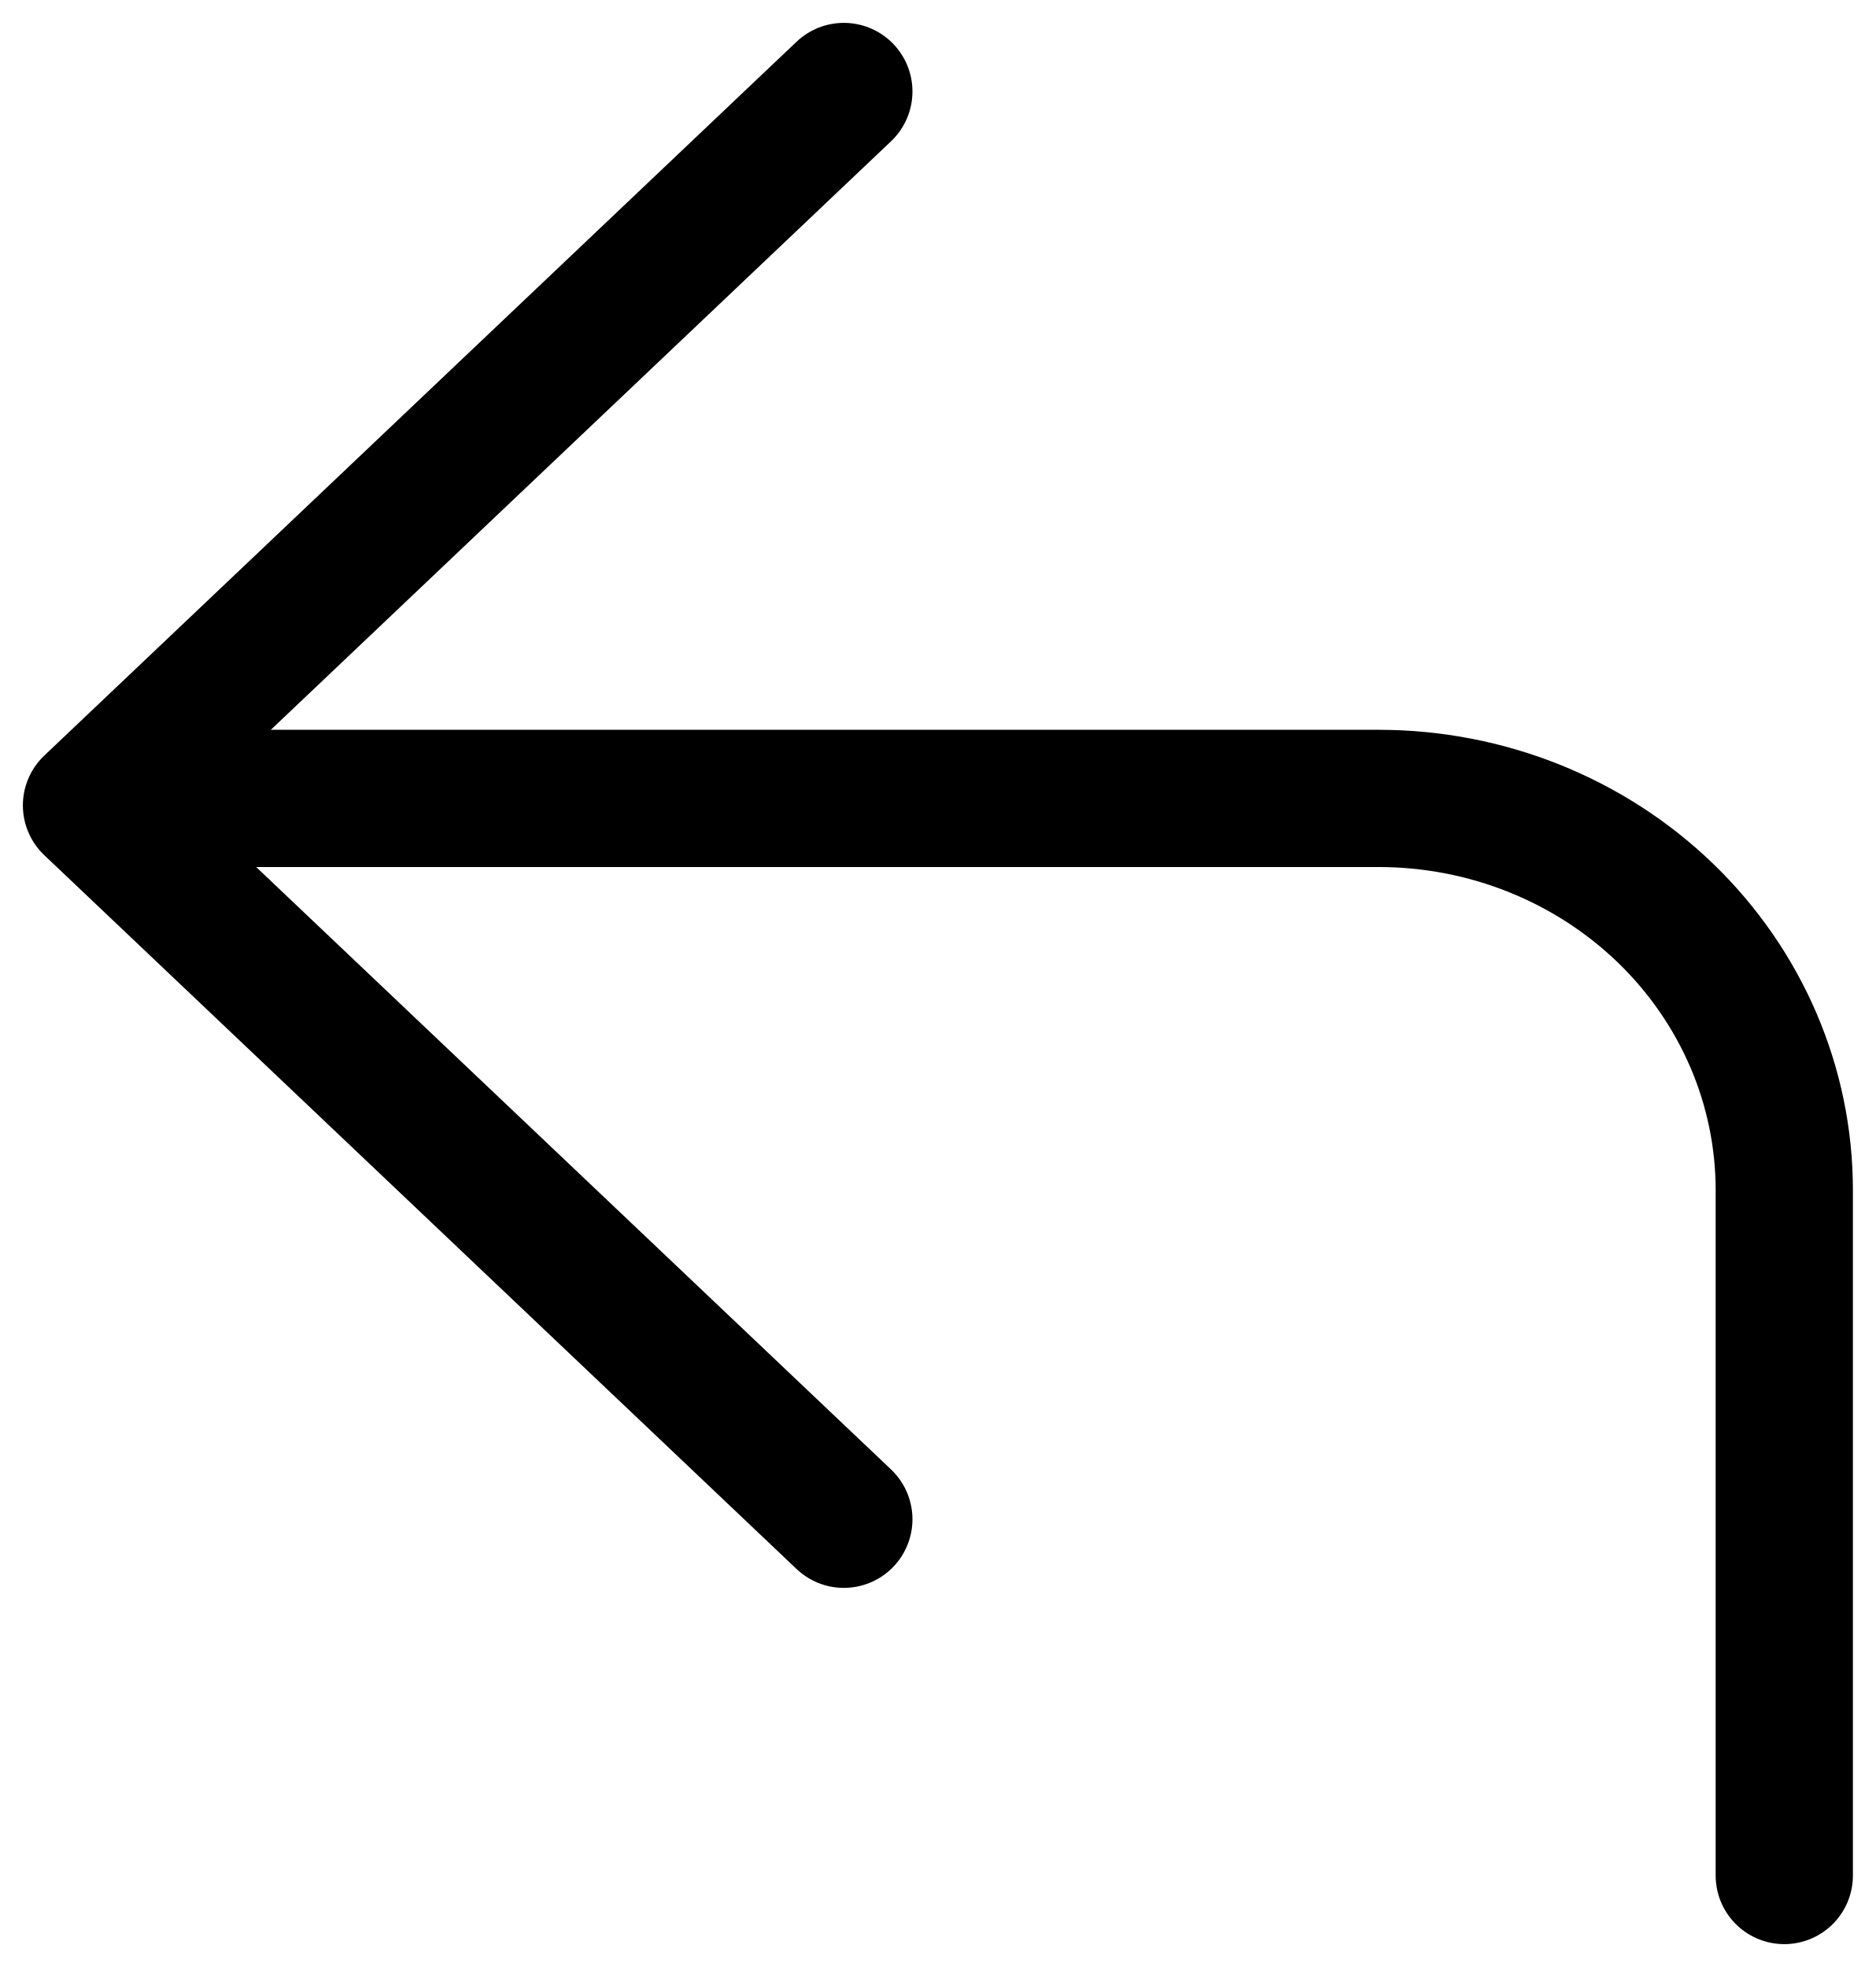
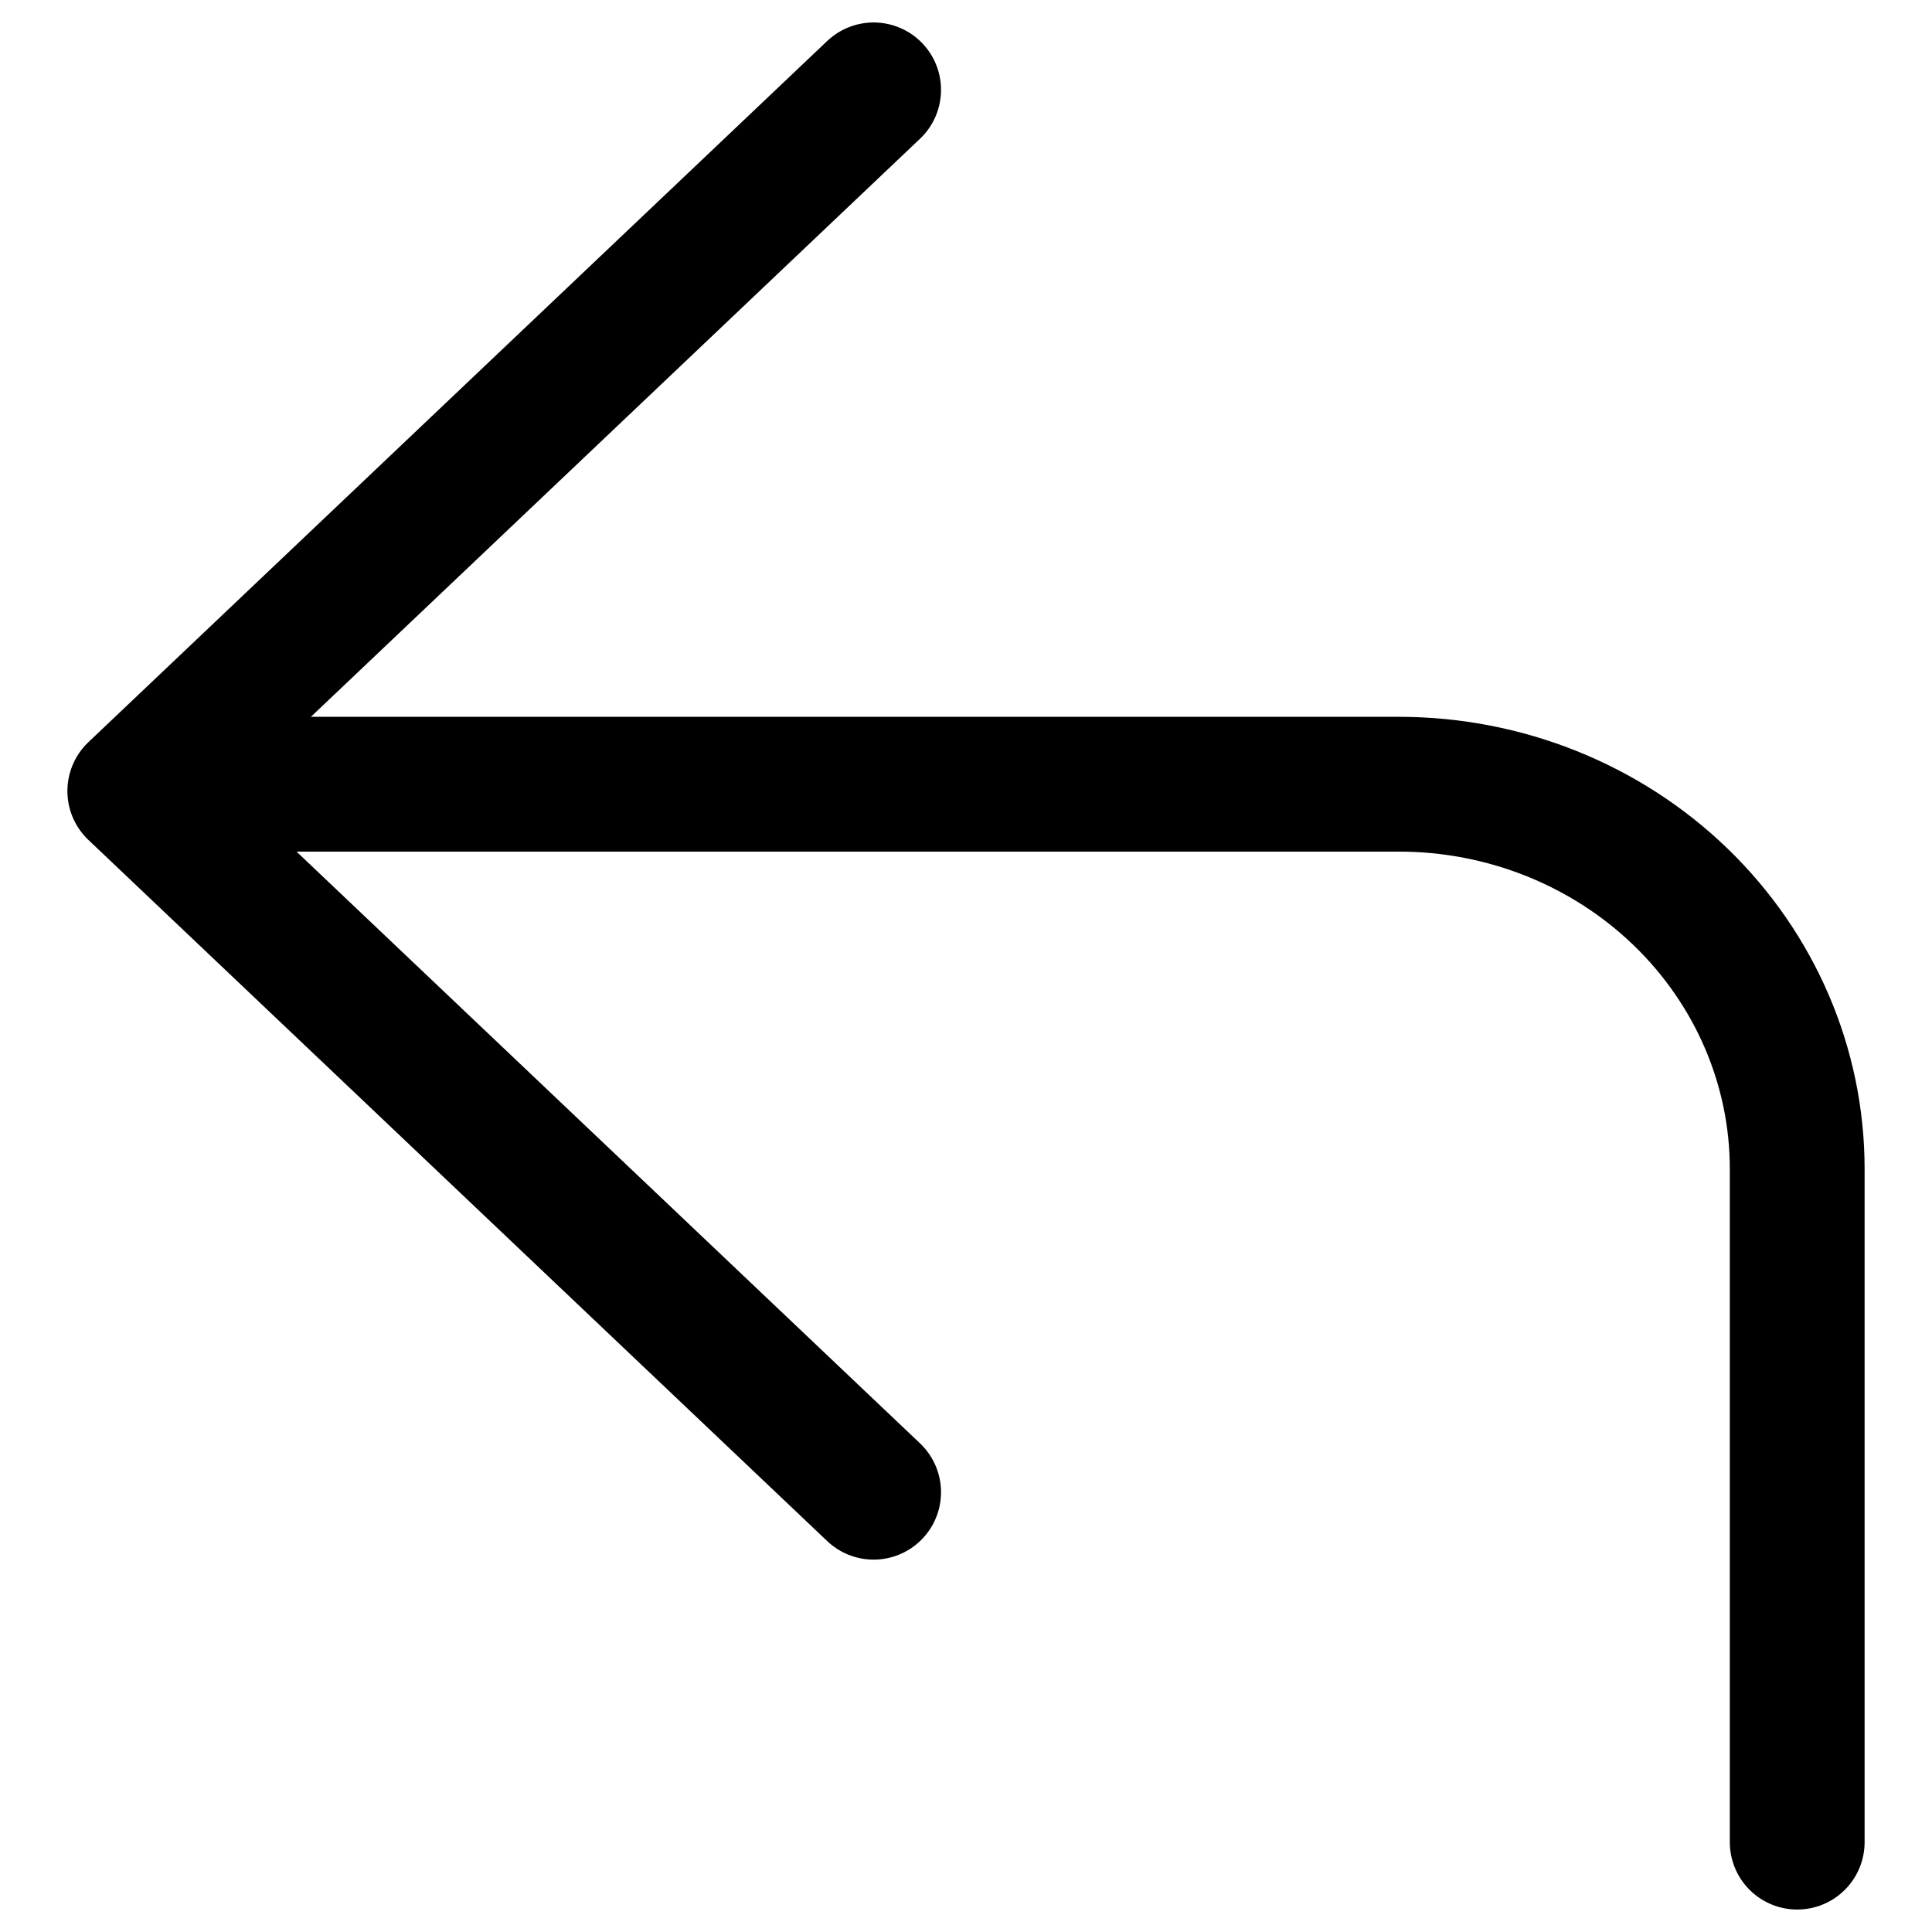
- <svg xmlns="http://www.w3.org/2000/svg" width="41" height="43" viewBox="0 0 41 43" fill="none">
+ <svg xmlns="http://www.w3.org/2000/svg" width="20" height="20" viewBox="0 0 41 43" fill="none">
  <path d="M39 41V26.016C39 23.745 38.066 21.568 36.404 19.962C34.741 18.356 32.486 17.454 30.136 17.454H3.542" stroke="black" stroke-width="3" stroke-linecap="round" stroke-linejoin="round" />
  <path d="M18.444 33.212L2 17.606L18.444 2" stroke="black" stroke-width="3" stroke-linecap="round" stroke-linejoin="round" />
</svg>
